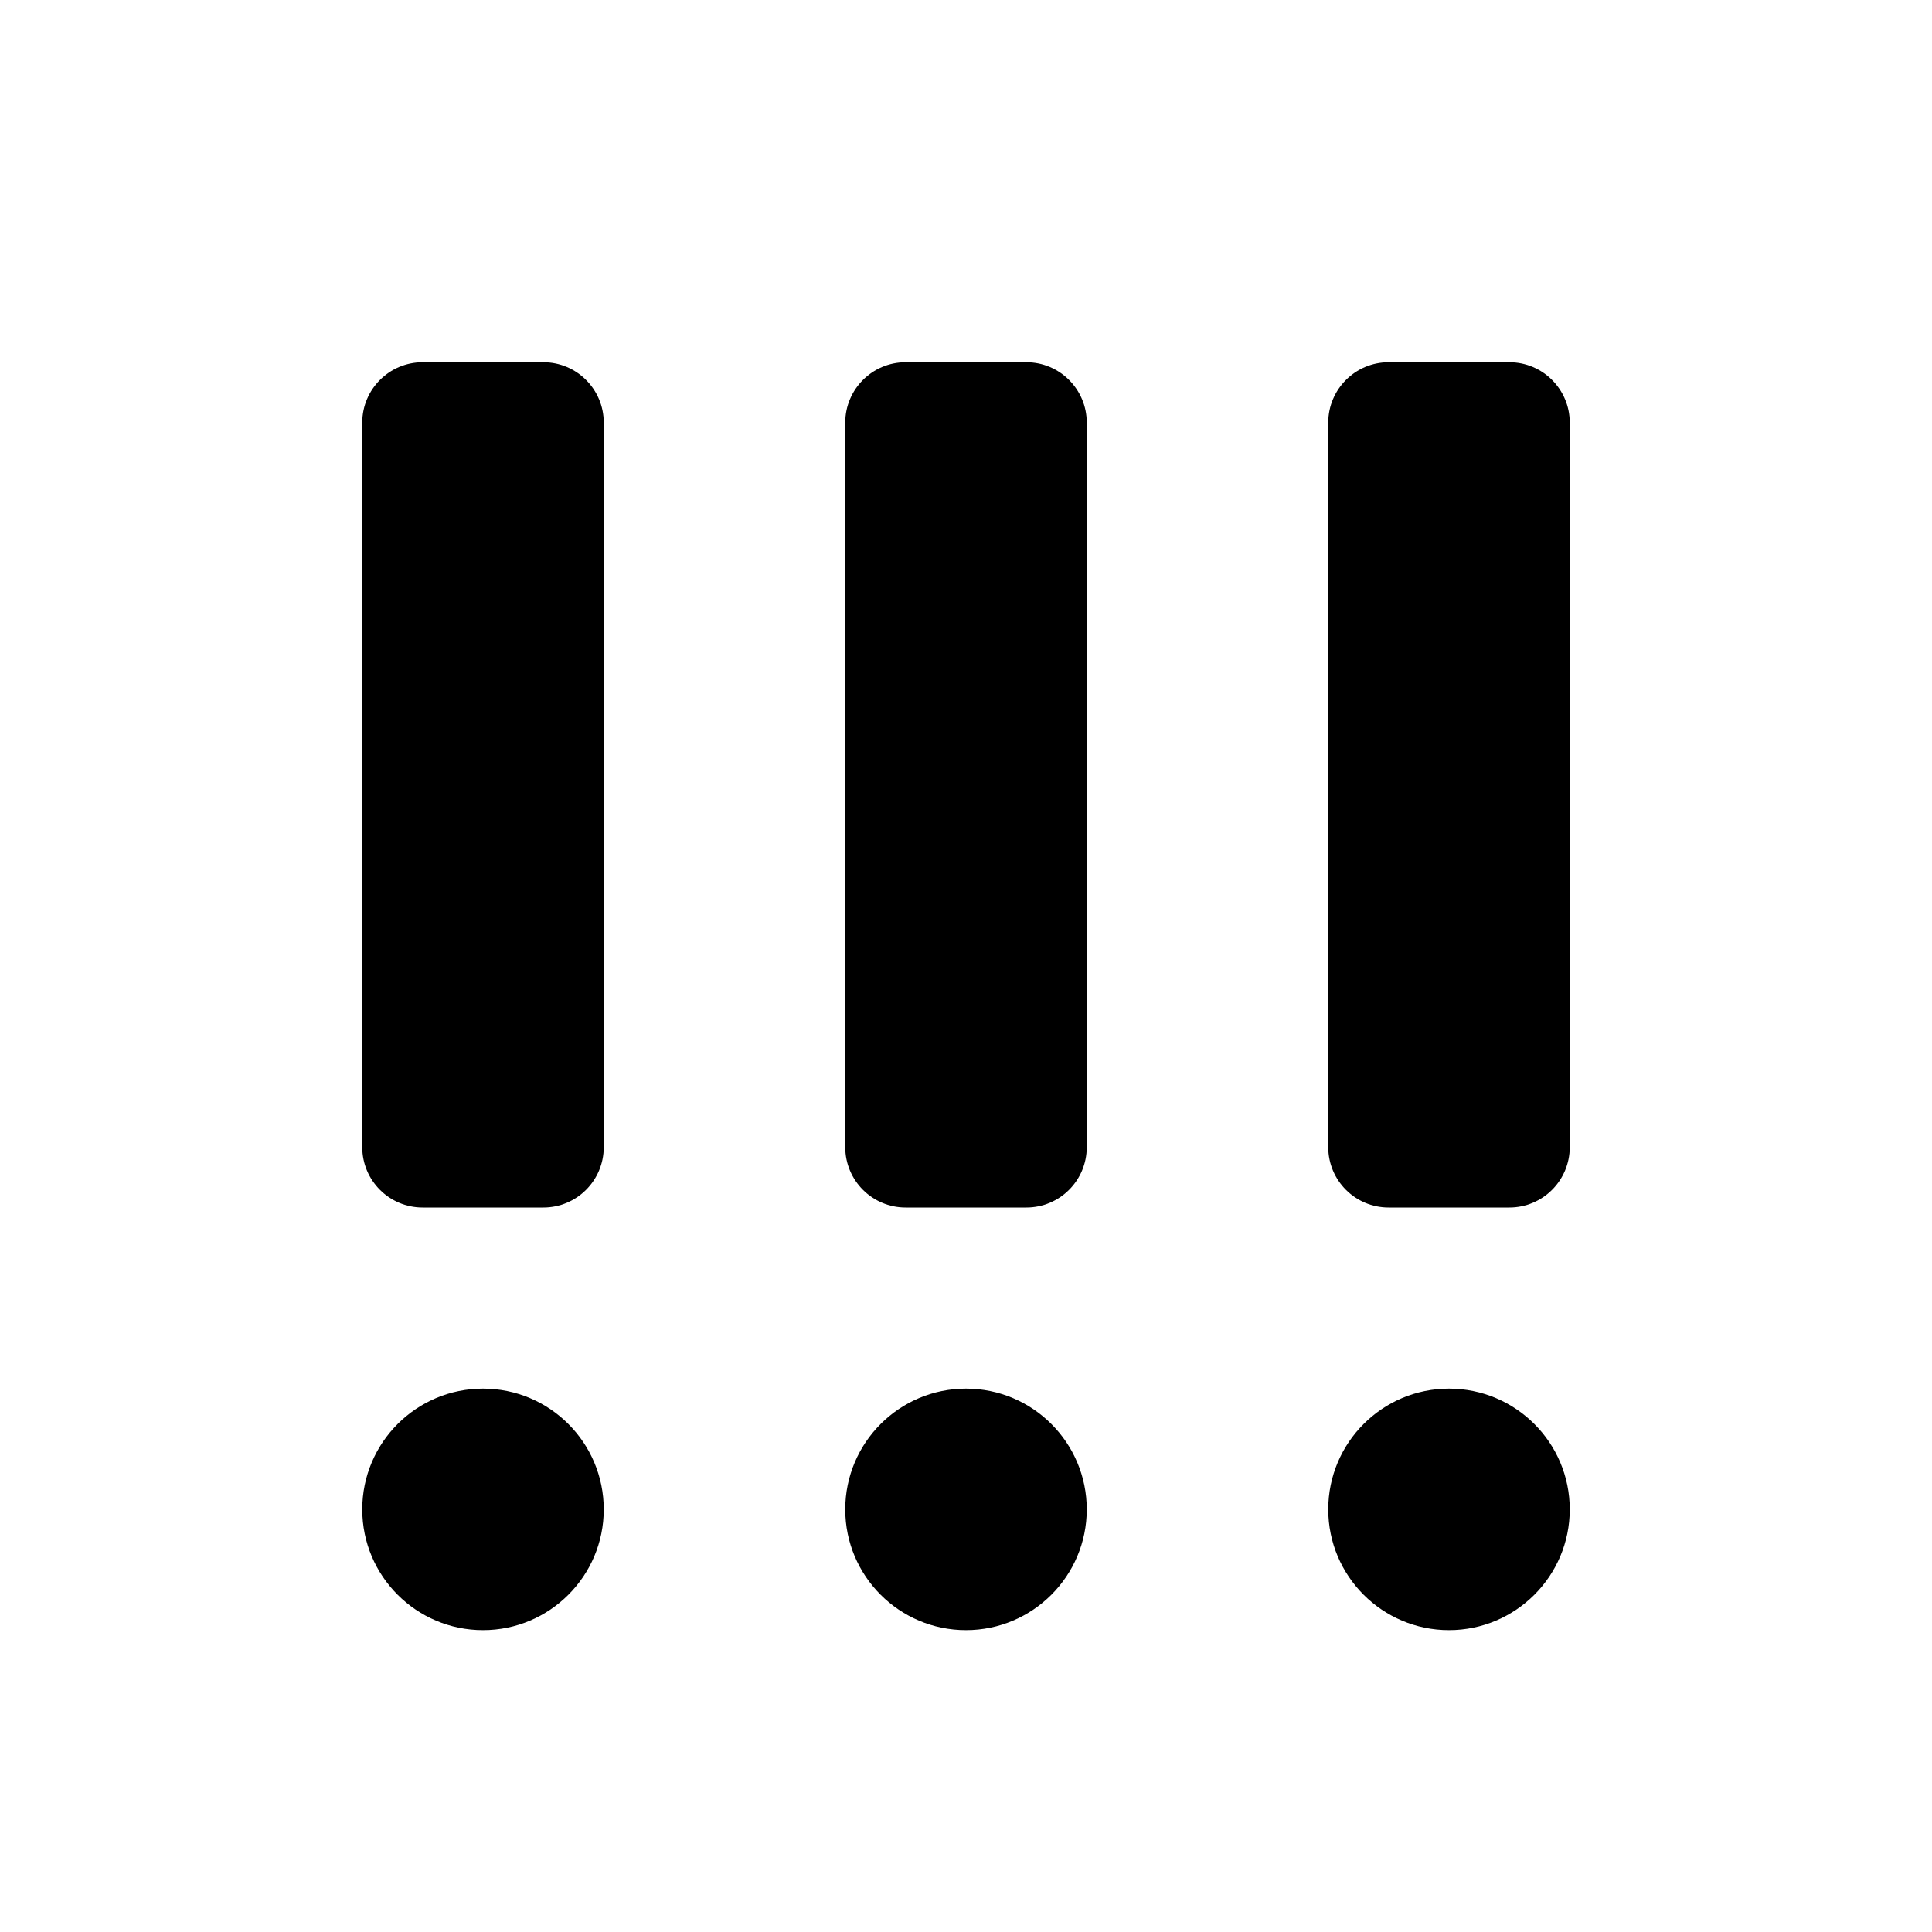
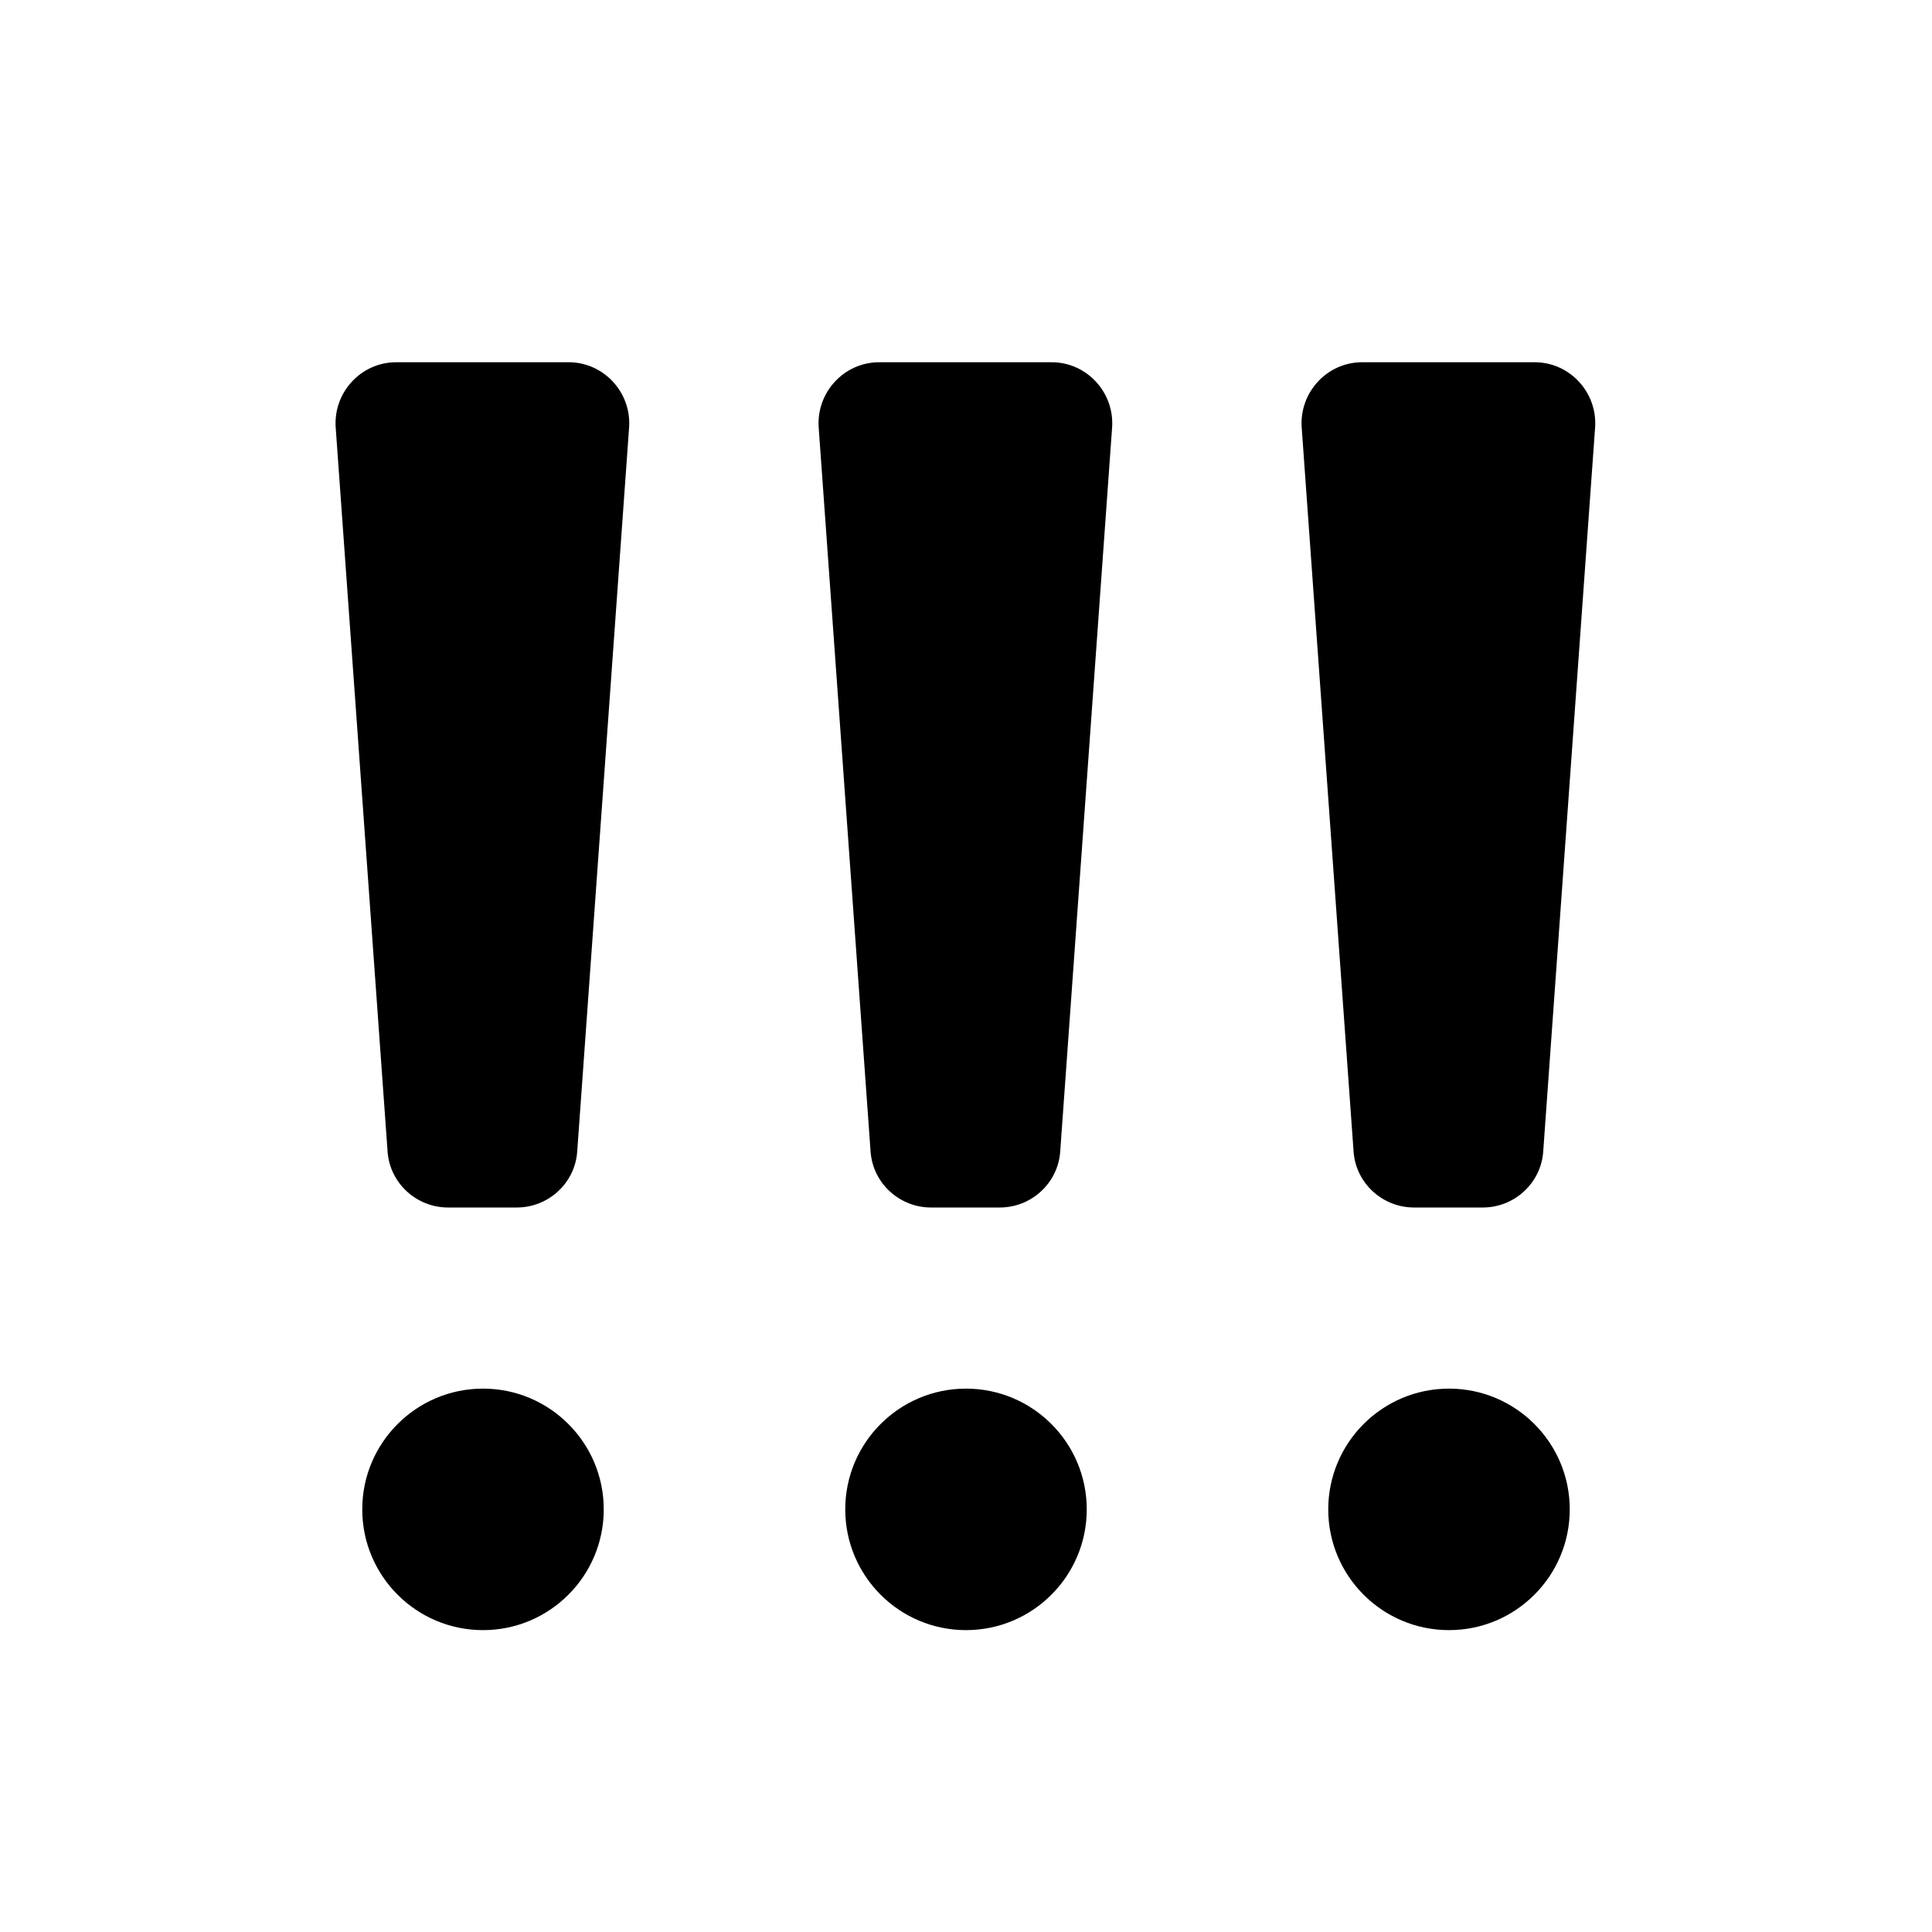
<svg xmlns="http://www.w3.org/2000/svg" width="16" height="16" viewBox="0 0 16 16" fill="none">
-   <path d="M4 11.5C4.552 11.5 5 11.948 5 12.5C5 13.052 4.552 13.5 4 13.5C3.448 13.5 3 13.052 3 12.5C3 11.948 3.448 11.5 4 11.5Z" fill="currentColor" />
-   <path d="M8 11.5C8.552 11.5 9 11.948 9 12.5C9 13.052 8.552 13.5 8 13.5C7.448 13.5 7 13.052 7 12.5C7 11.948 7.448 11.5 8 11.5Z" fill="currentColor" />
-   <path d="M12 11.5C12.552 11.5 13 11.948 13 12.5C13 13.052 12.552 13.5 12 13.5C11.448 13.5 11 13.052 11 12.5C11 11.948 11.448 11.5 12 11.5Z" fill="currentColor" />
-   <path d="M4.5 3C4.776 3 5 3.224 5 3.5V9.5C5 9.776 4.776 10 4.5 10H3.5C3.224 10 3 9.776 3 9.5V3.5C3 3.224 3.224 3 3.5 3H4.5Z" fill="currentColor" />
-   <path d="M8.5 3C8.776 3 9 3.224 9 3.5V9.5C9 9.776 8.776 10 8.5 10H7.5C7.224 10 7 9.776 7 9.5V3.5C7 3.224 7.224 3 7.5 3H8.5Z" fill="currentColor" />
-   <path d="M12.5 3C12.776 3 13 3.224 13 3.5V9.5C13 9.776 12.776 10 12.5 10H11.5C11.224 10 11 9.776 11 9.5V3.5C11 3.224 11.224 3 11.5 3H12.5Z" fill="currentColor" />
+   <path d="M4 11.5C4.552 11.5 5 11.948 5 12.5C5 13.052 4.552 13.5 4 13.5C3.448 13.5 3 13.052 3 12.5C3 11.948 3.448 11.5 4 11.5Z" fill="black" />
+   <path d="M8 11.5C8.552 11.5 9 11.948 9 12.5C9 13.052 8.552 13.5 8 13.5C7.448 13.5 7 13.052 7 12.5C7 11.948 7.448 11.5 8 11.5Z" fill="black" />
+   <path d="M12 11.5C12.552 11.5 13 11.948 13 12.5C13 13.052 12.552 13.5 12 13.5C11.448 13.5 11 13.052 11 12.5C11 11.948 11.448 11.5 12 11.5Z" fill="black" />
+   <path d="M4.71 3C5 3 5.23 3.25 5.21 3.54L4.78 9.54C4.76 9.8 4.54 10 4.28 10H3.71C3.45 10 3.23 9.8 3.21 9.54L2.78 3.54C2.76 3.25 2.99 3 3.28 3H4.71Z" fill="black" />
+   <path d="M8.71 3C9 3 9.23 3.25 9.21 3.54L8.78 9.54C8.76 9.8 8.54 10 8.28 10H7.71C7.45 10 7.23 9.8 7.21 9.54L6.78 3.54C6.76 3.25 6.99 3 7.28 3H8.71Z" fill="black" />
+   <path d="M12.71 3C13 3 13.23 3.25 13.21 3.54L12.78 9.54C12.76 9.8 12.54 10 12.28 10H11.71C11.45 10 11.23 9.8 11.21 9.54L10.78 3.54C10.76 3.25 10.99 3 11.28 3H12.71Z" fill="black" />
</svg>
